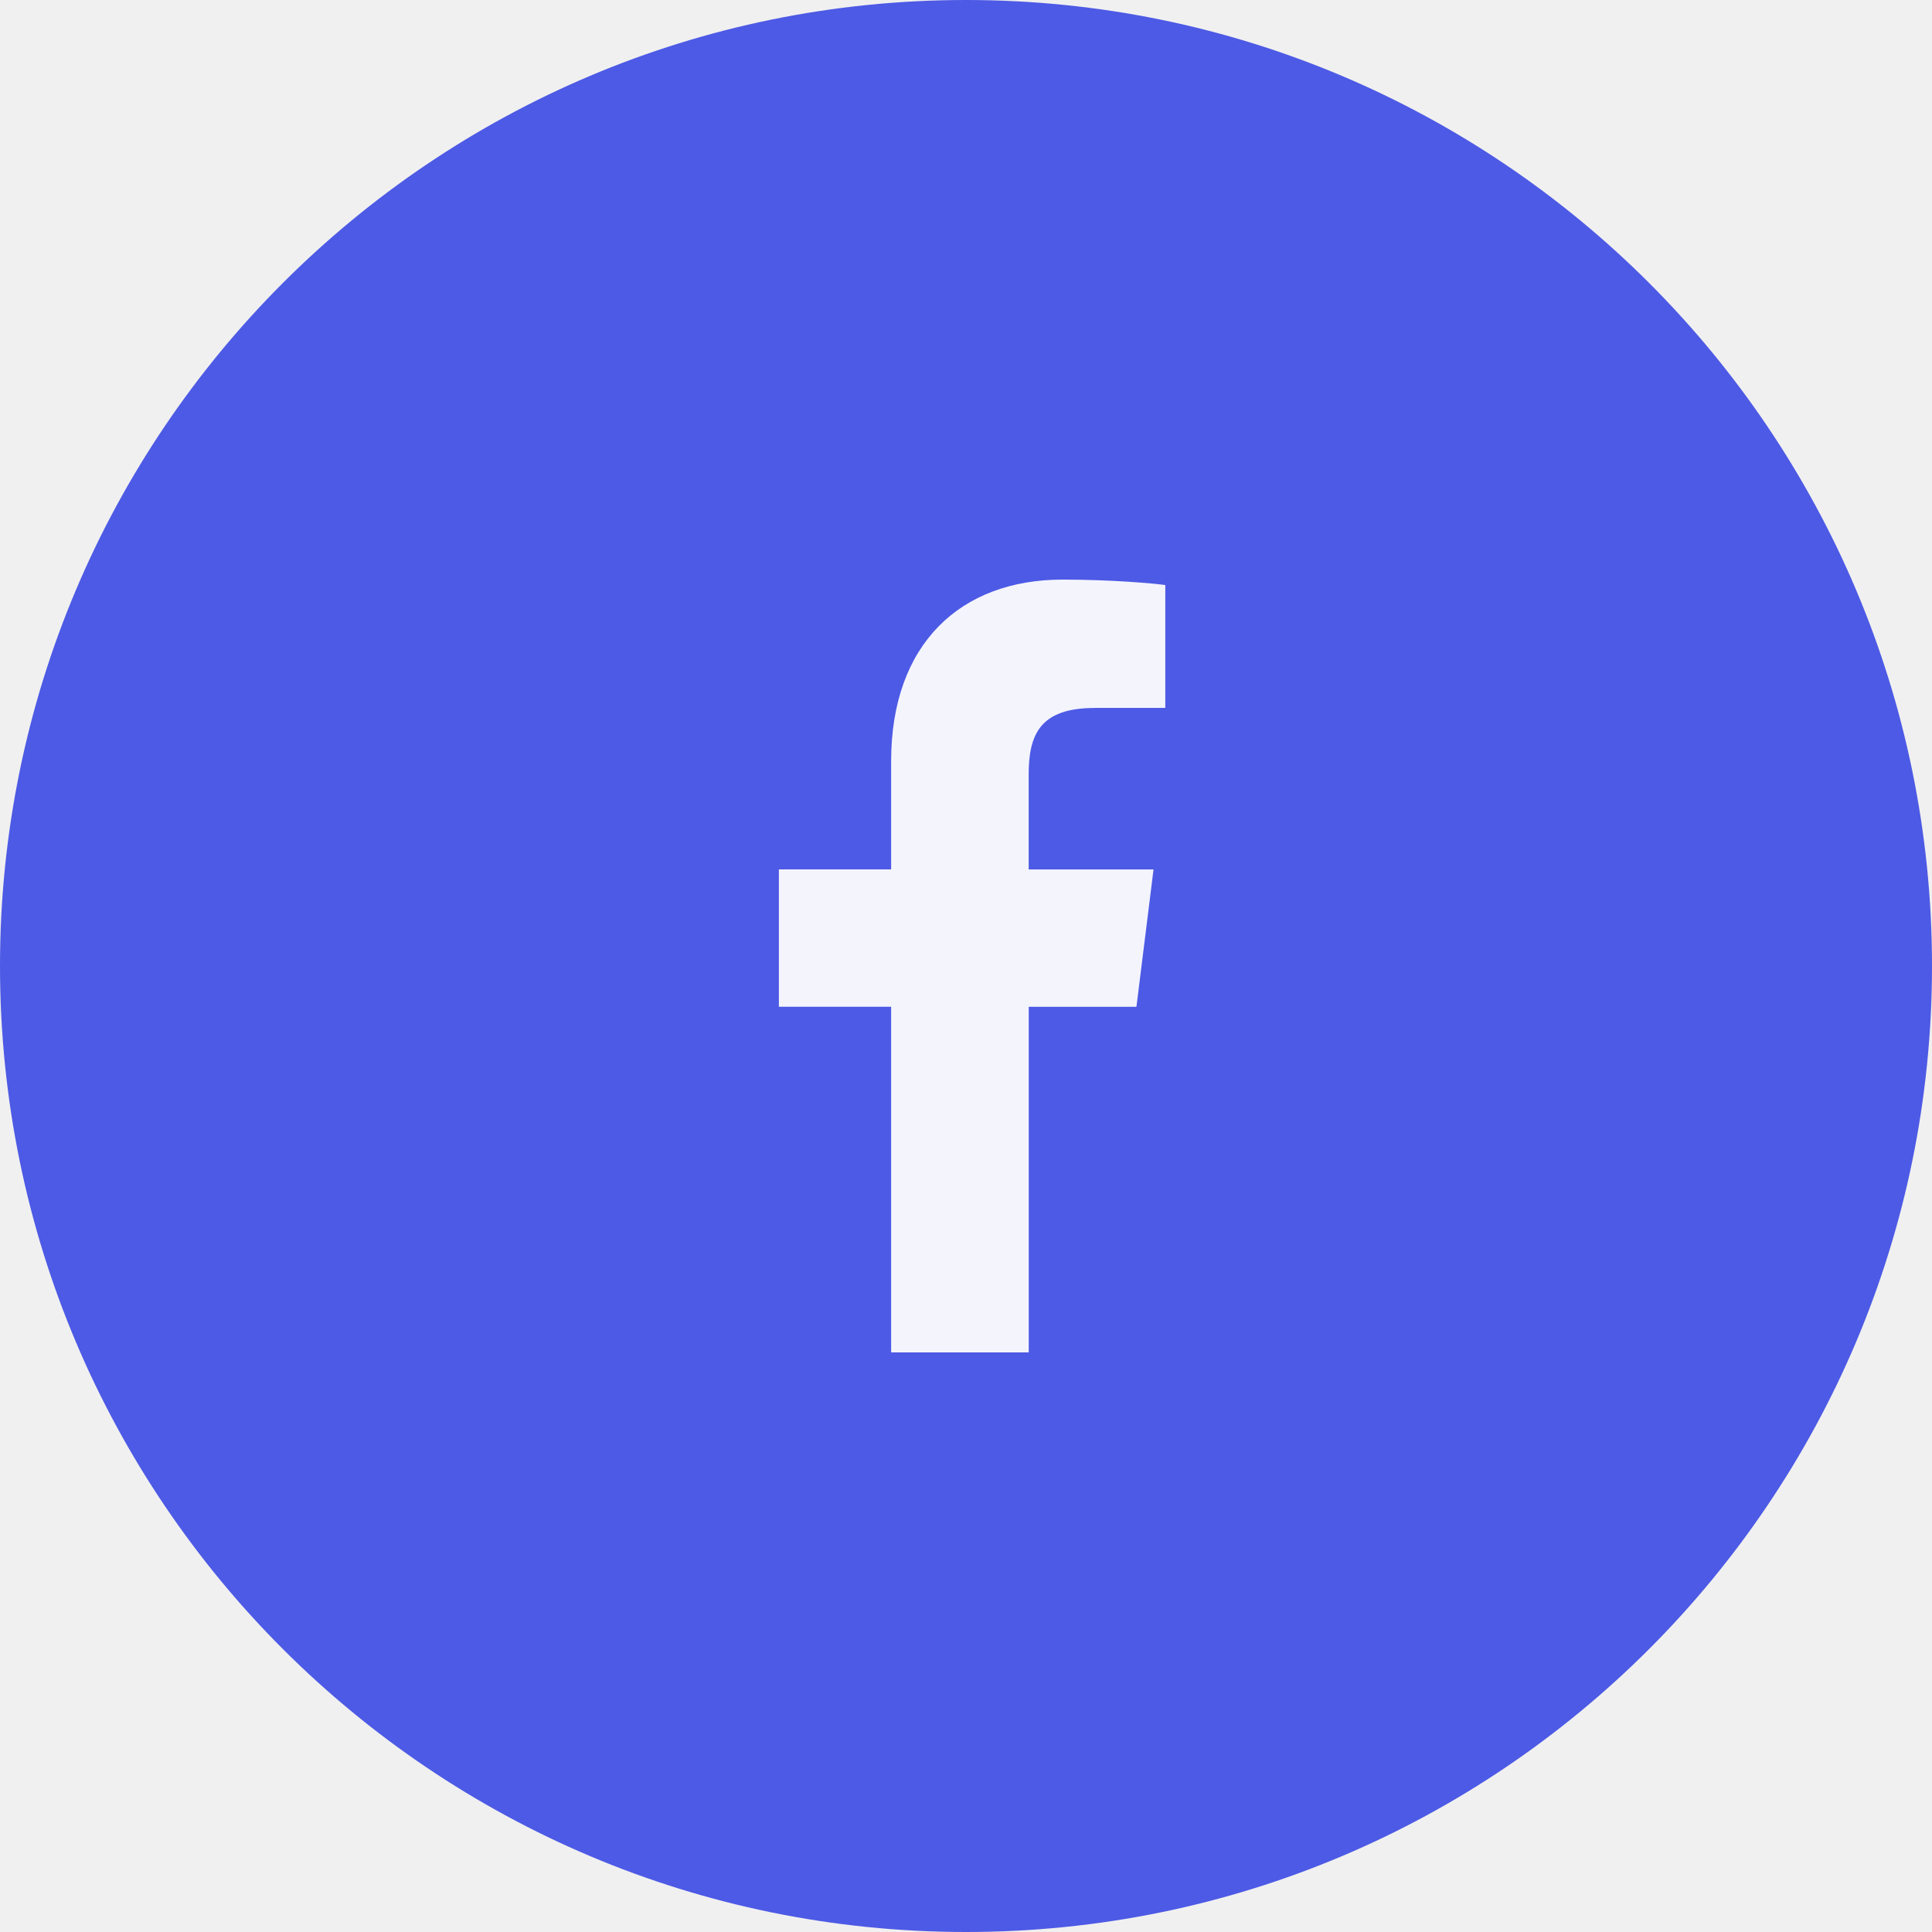
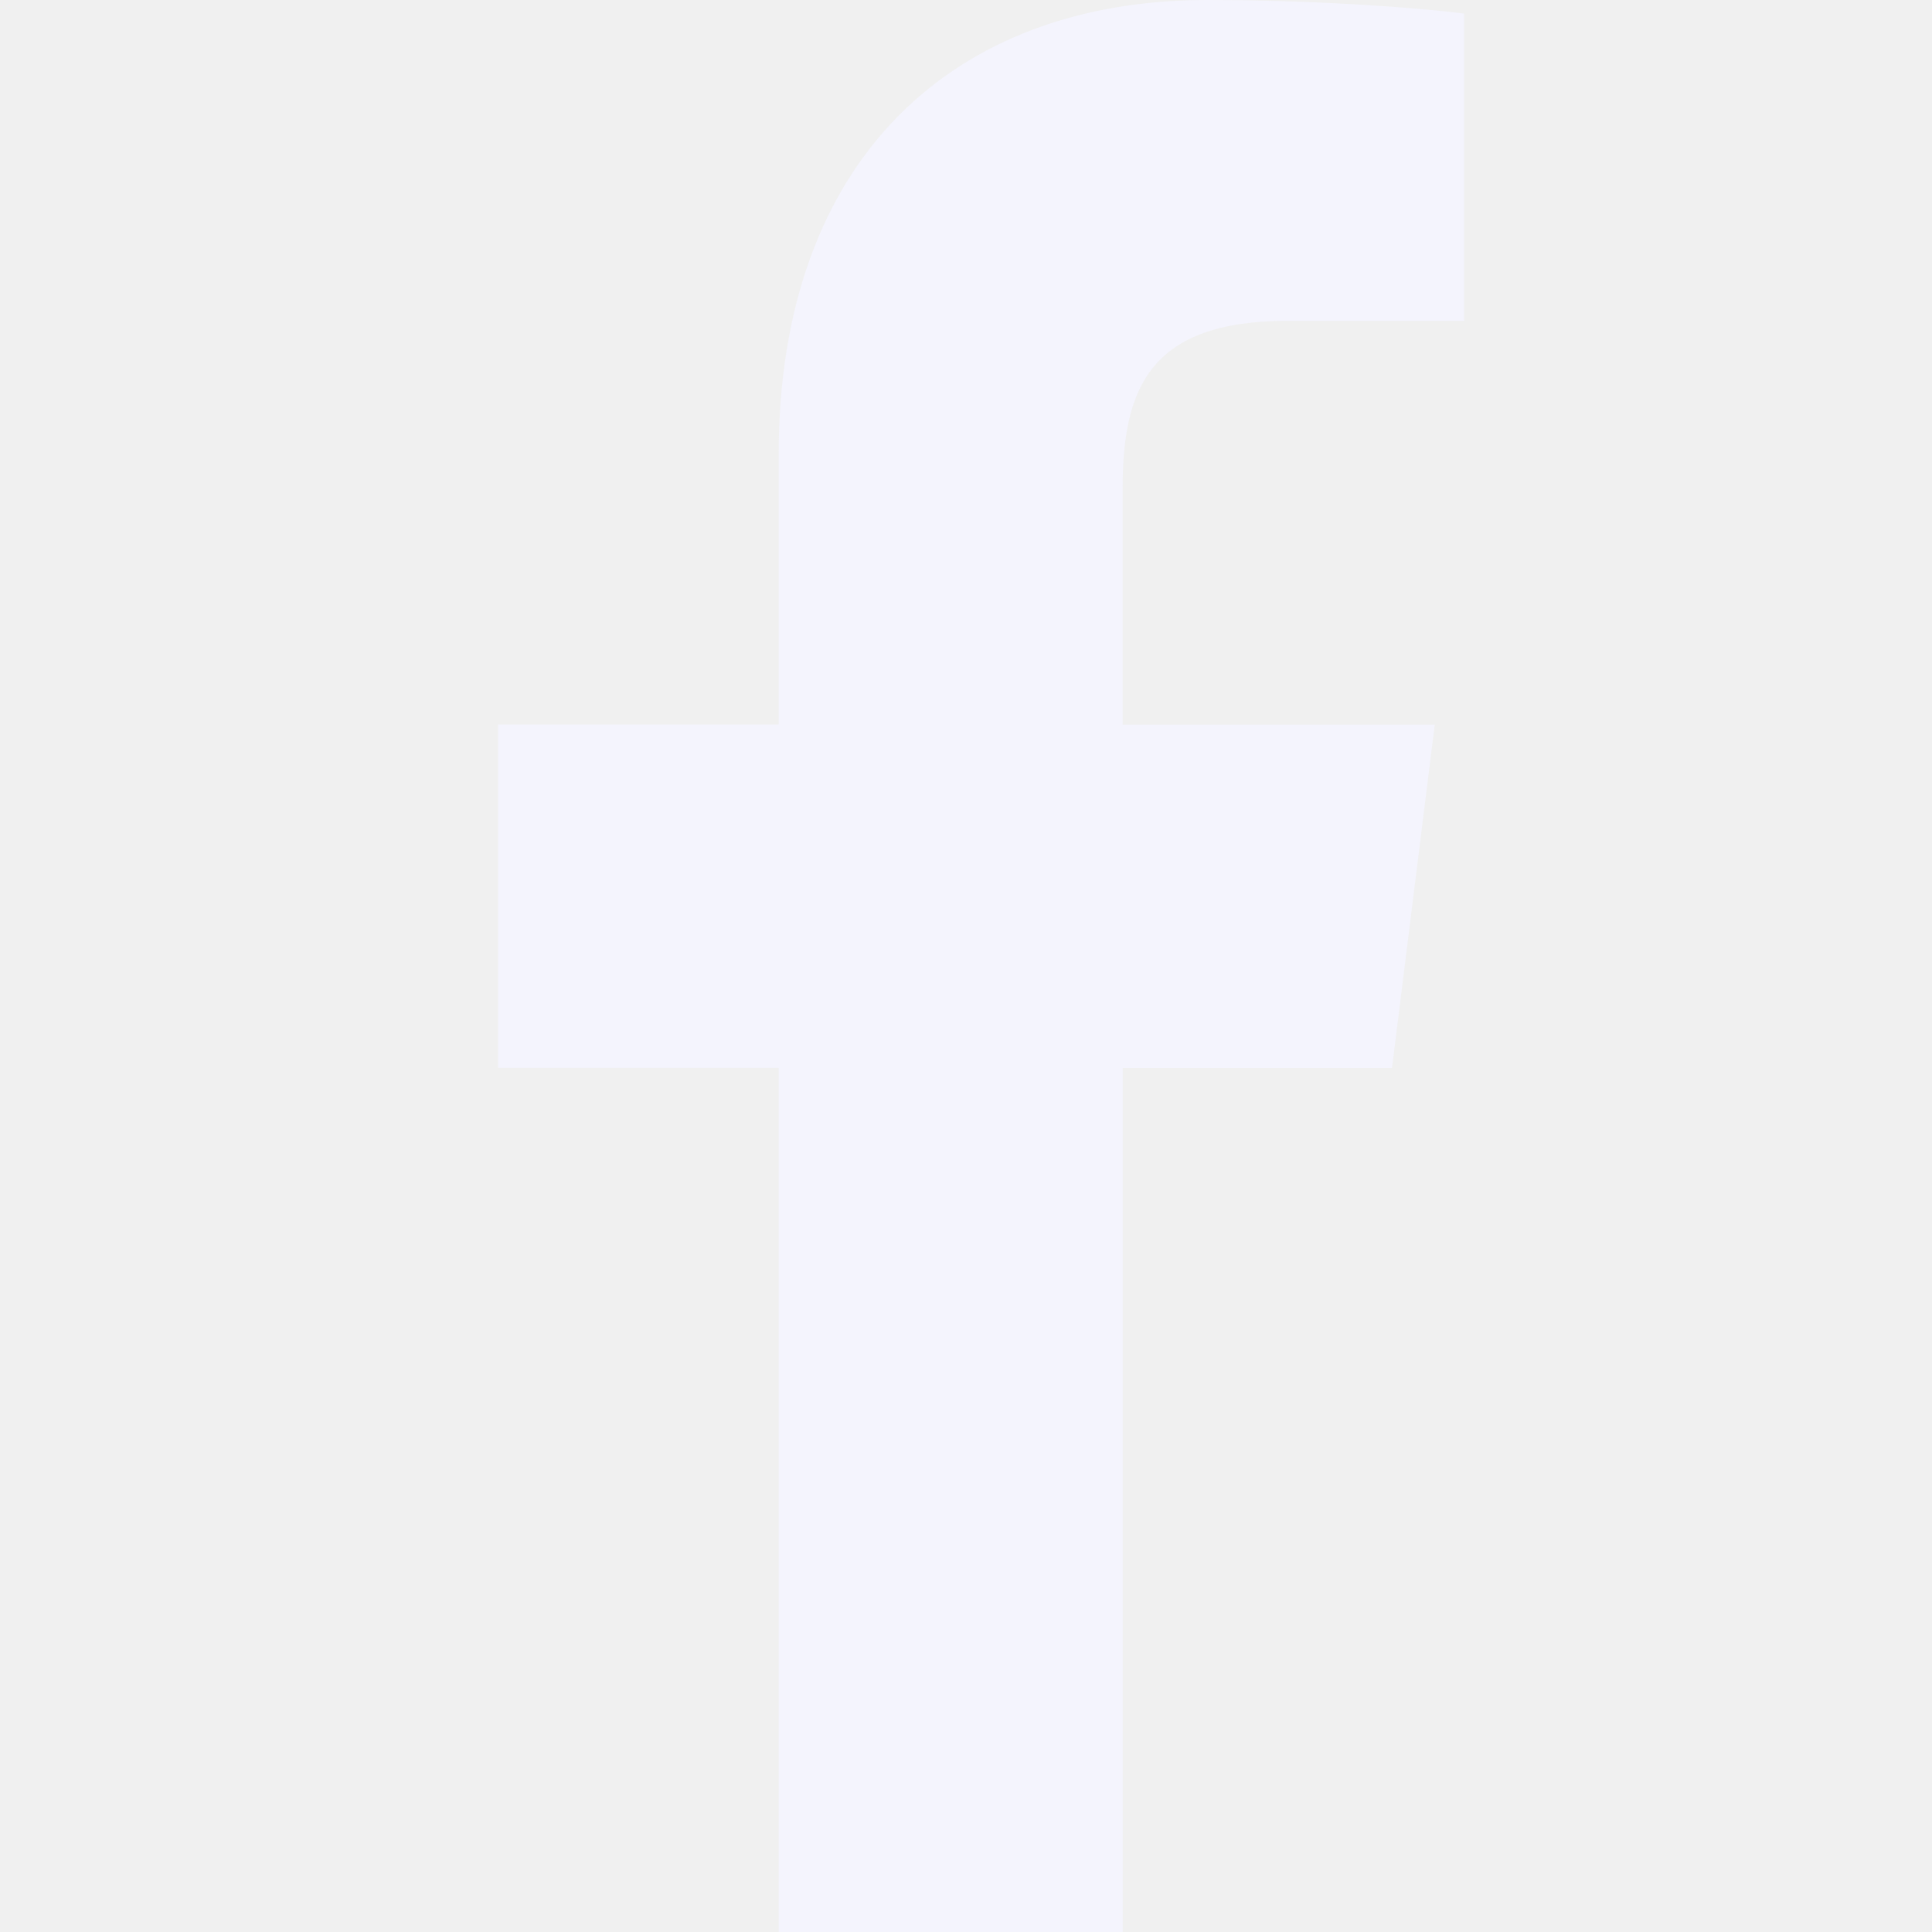
- <svg xmlns="http://www.w3.org/2000/svg" version="1.1" width="32" height="32" viewBox="0 0 32 32">
-   <path fill="#4d5ae5" d="M32 16c0 4.418-1.791 8.418-4.686 11.314s-6.895 4.686-11.314 4.686c-4.418 0-8.418-1.791-11.314-4.686s-4.686-6.895-4.686-11.314c0-4.418 1.791-8.418 4.686-11.314s6.895-4.686 11.314-4.686c4.418 0 8.418 1.791 11.314 4.686s4.686 6.895 4.686 11.314z" />
-   <path fill="#f4f4fd" d="M18.132 11.725h1.169v-2.035c-0.202-0.028-0.895-0.090-1.702-0.090-1.685 0-2.839 1.060-2.839 3.007v1.793h-1.859v2.275h1.859v5.725h2.279v-5.724h1.784l0.283-2.275h-2.068v-1.567c0-0.658 0.178-1.108 1.094-1.108z" />
+ <svg xmlns="http://www.w3.org/2000/svg" width="16" height="16" viewBox="0 0 16 16" fill="none">
+   <g id="facebook 1" clip-path="url(#clip0_599402_577)">
+     <path id="Vector" d="M10.665 2.657H12.125V0.113C11.873 0.078 11.007 -0 9.997 -0C7.891 -0 6.449 1.325 6.449 3.759V6H4.125V8.844H6.449V16H9.298V8.845H11.528L11.882 6.001H9.297V4.041C9.298 3.219 9.519 2.657 10.665 2.657Z" fill="#F4F4FD" />
+   </g>
+   <defs>
+     <clipPath id="clip0_599402_577">
+       <rect width="16" height="16" fill="white" />
+     </clipPath>
+   </defs>
</svg>
